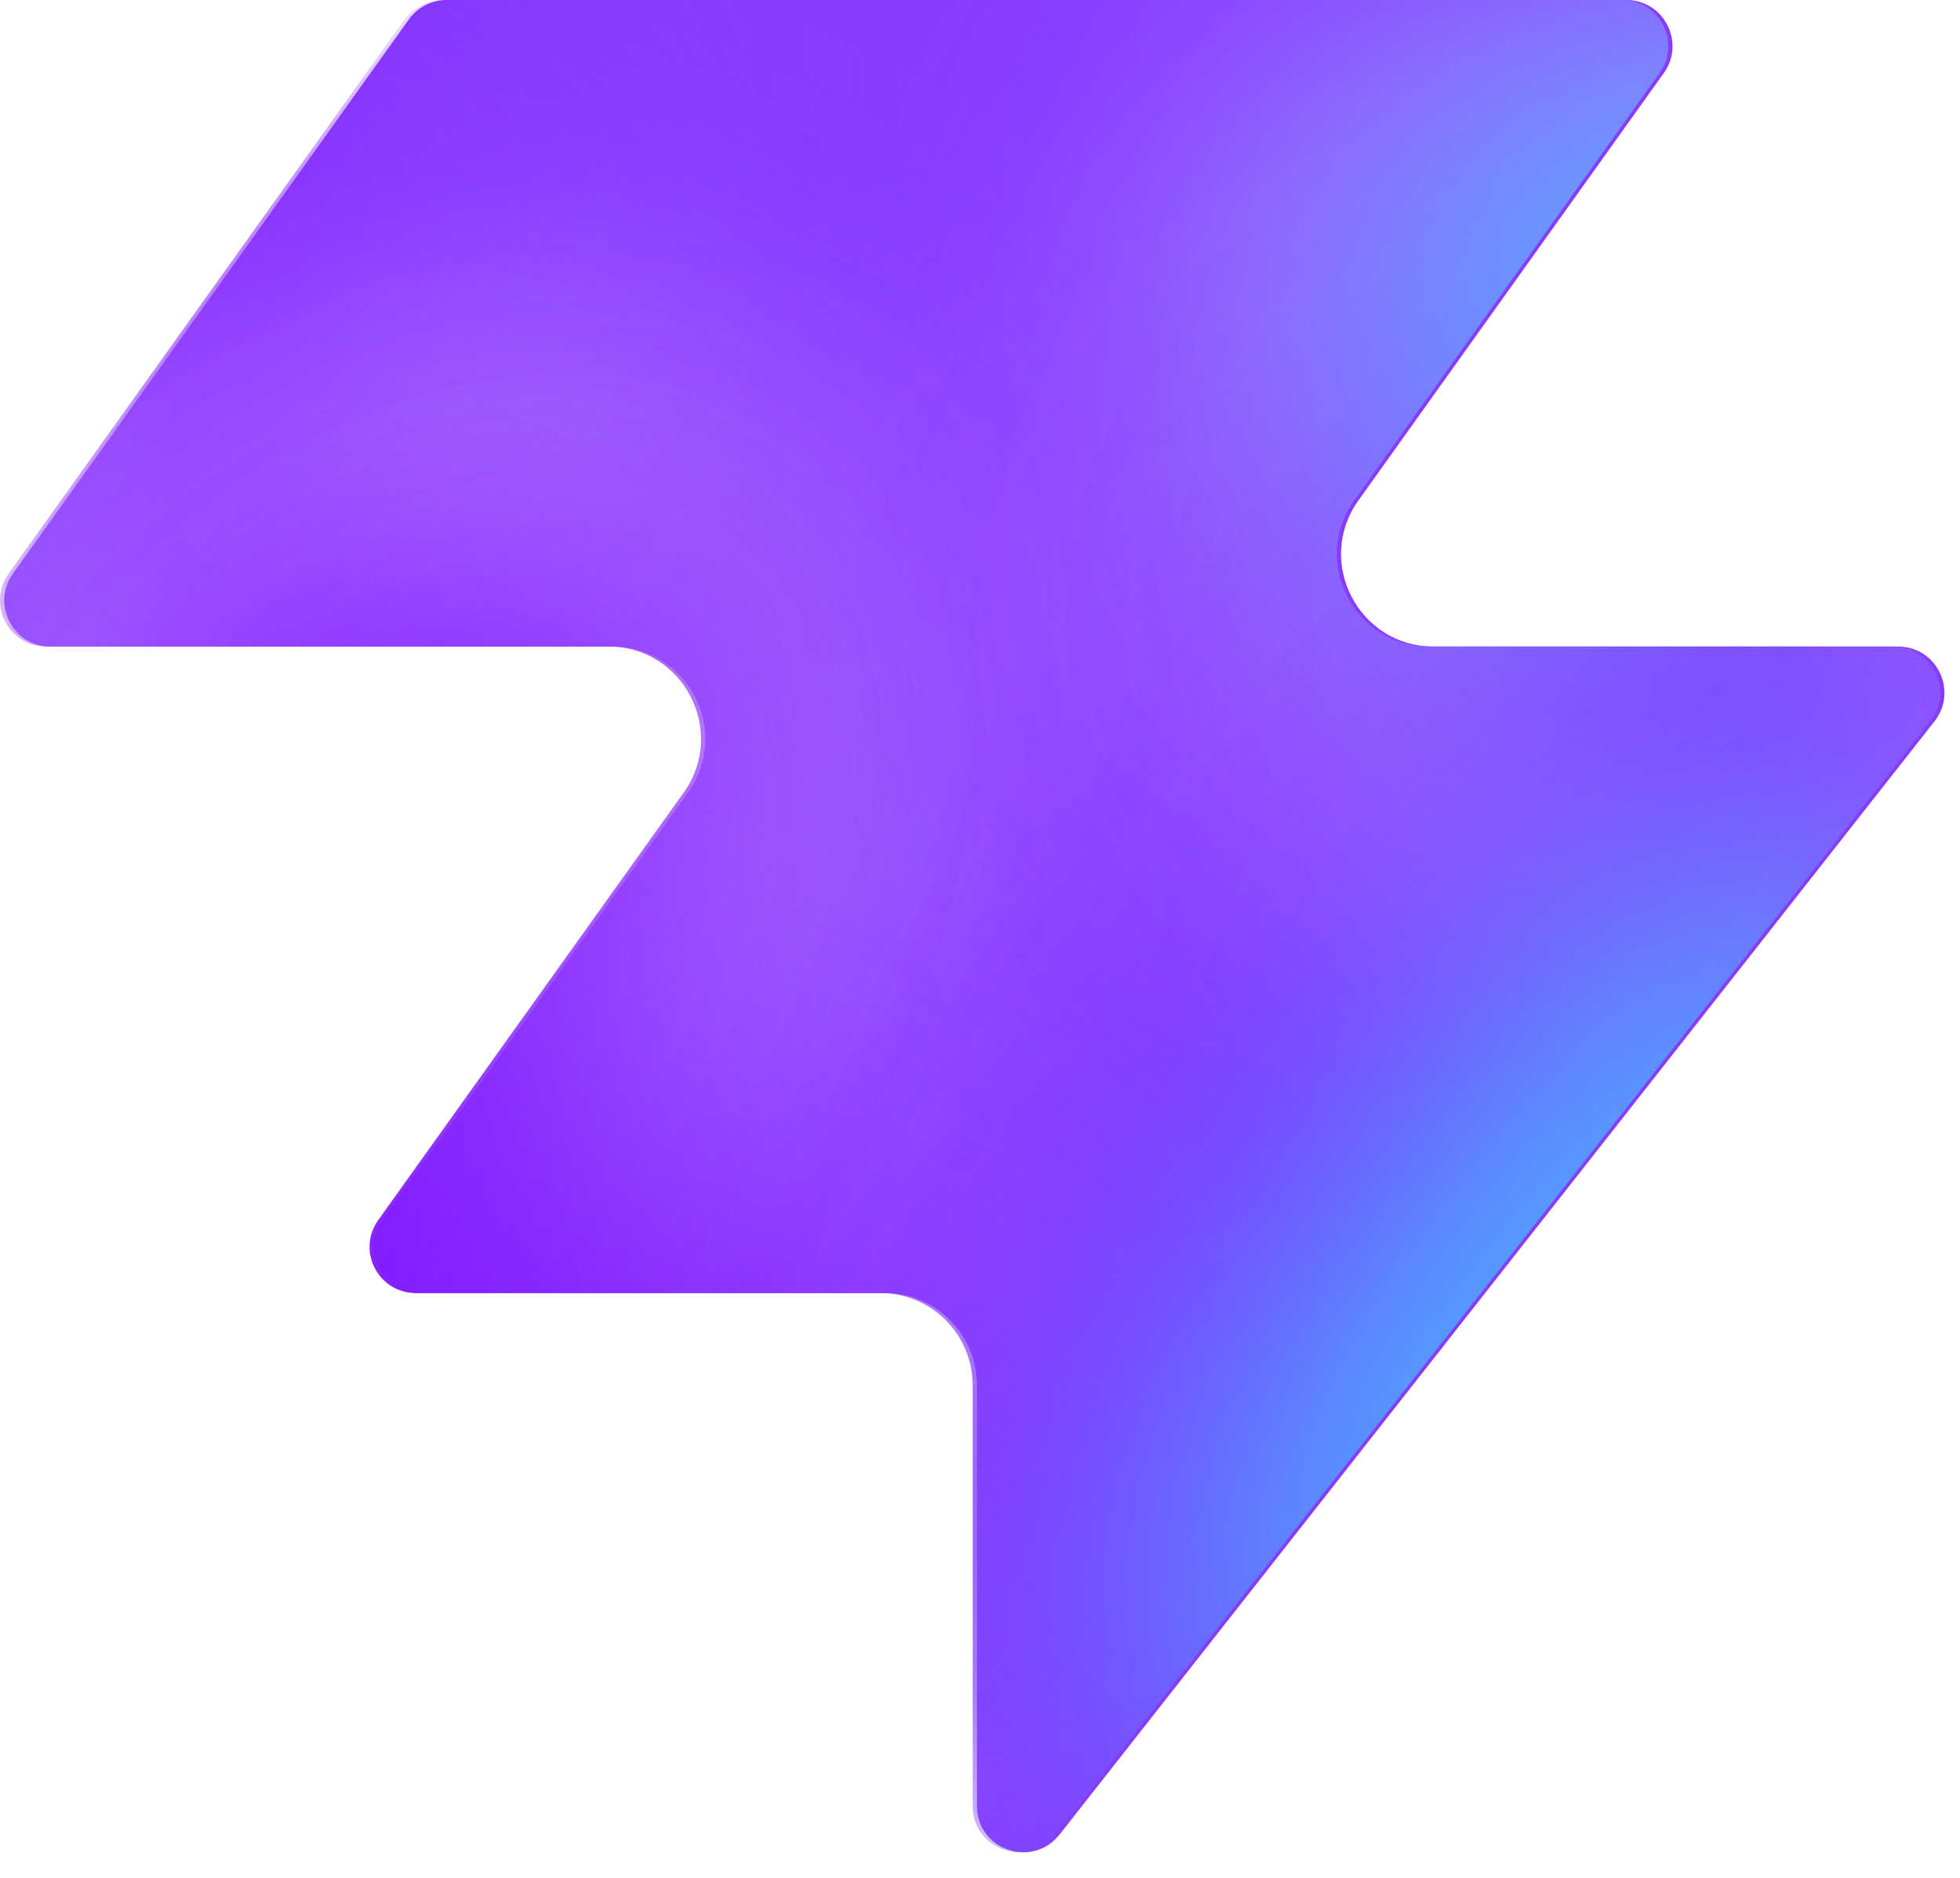
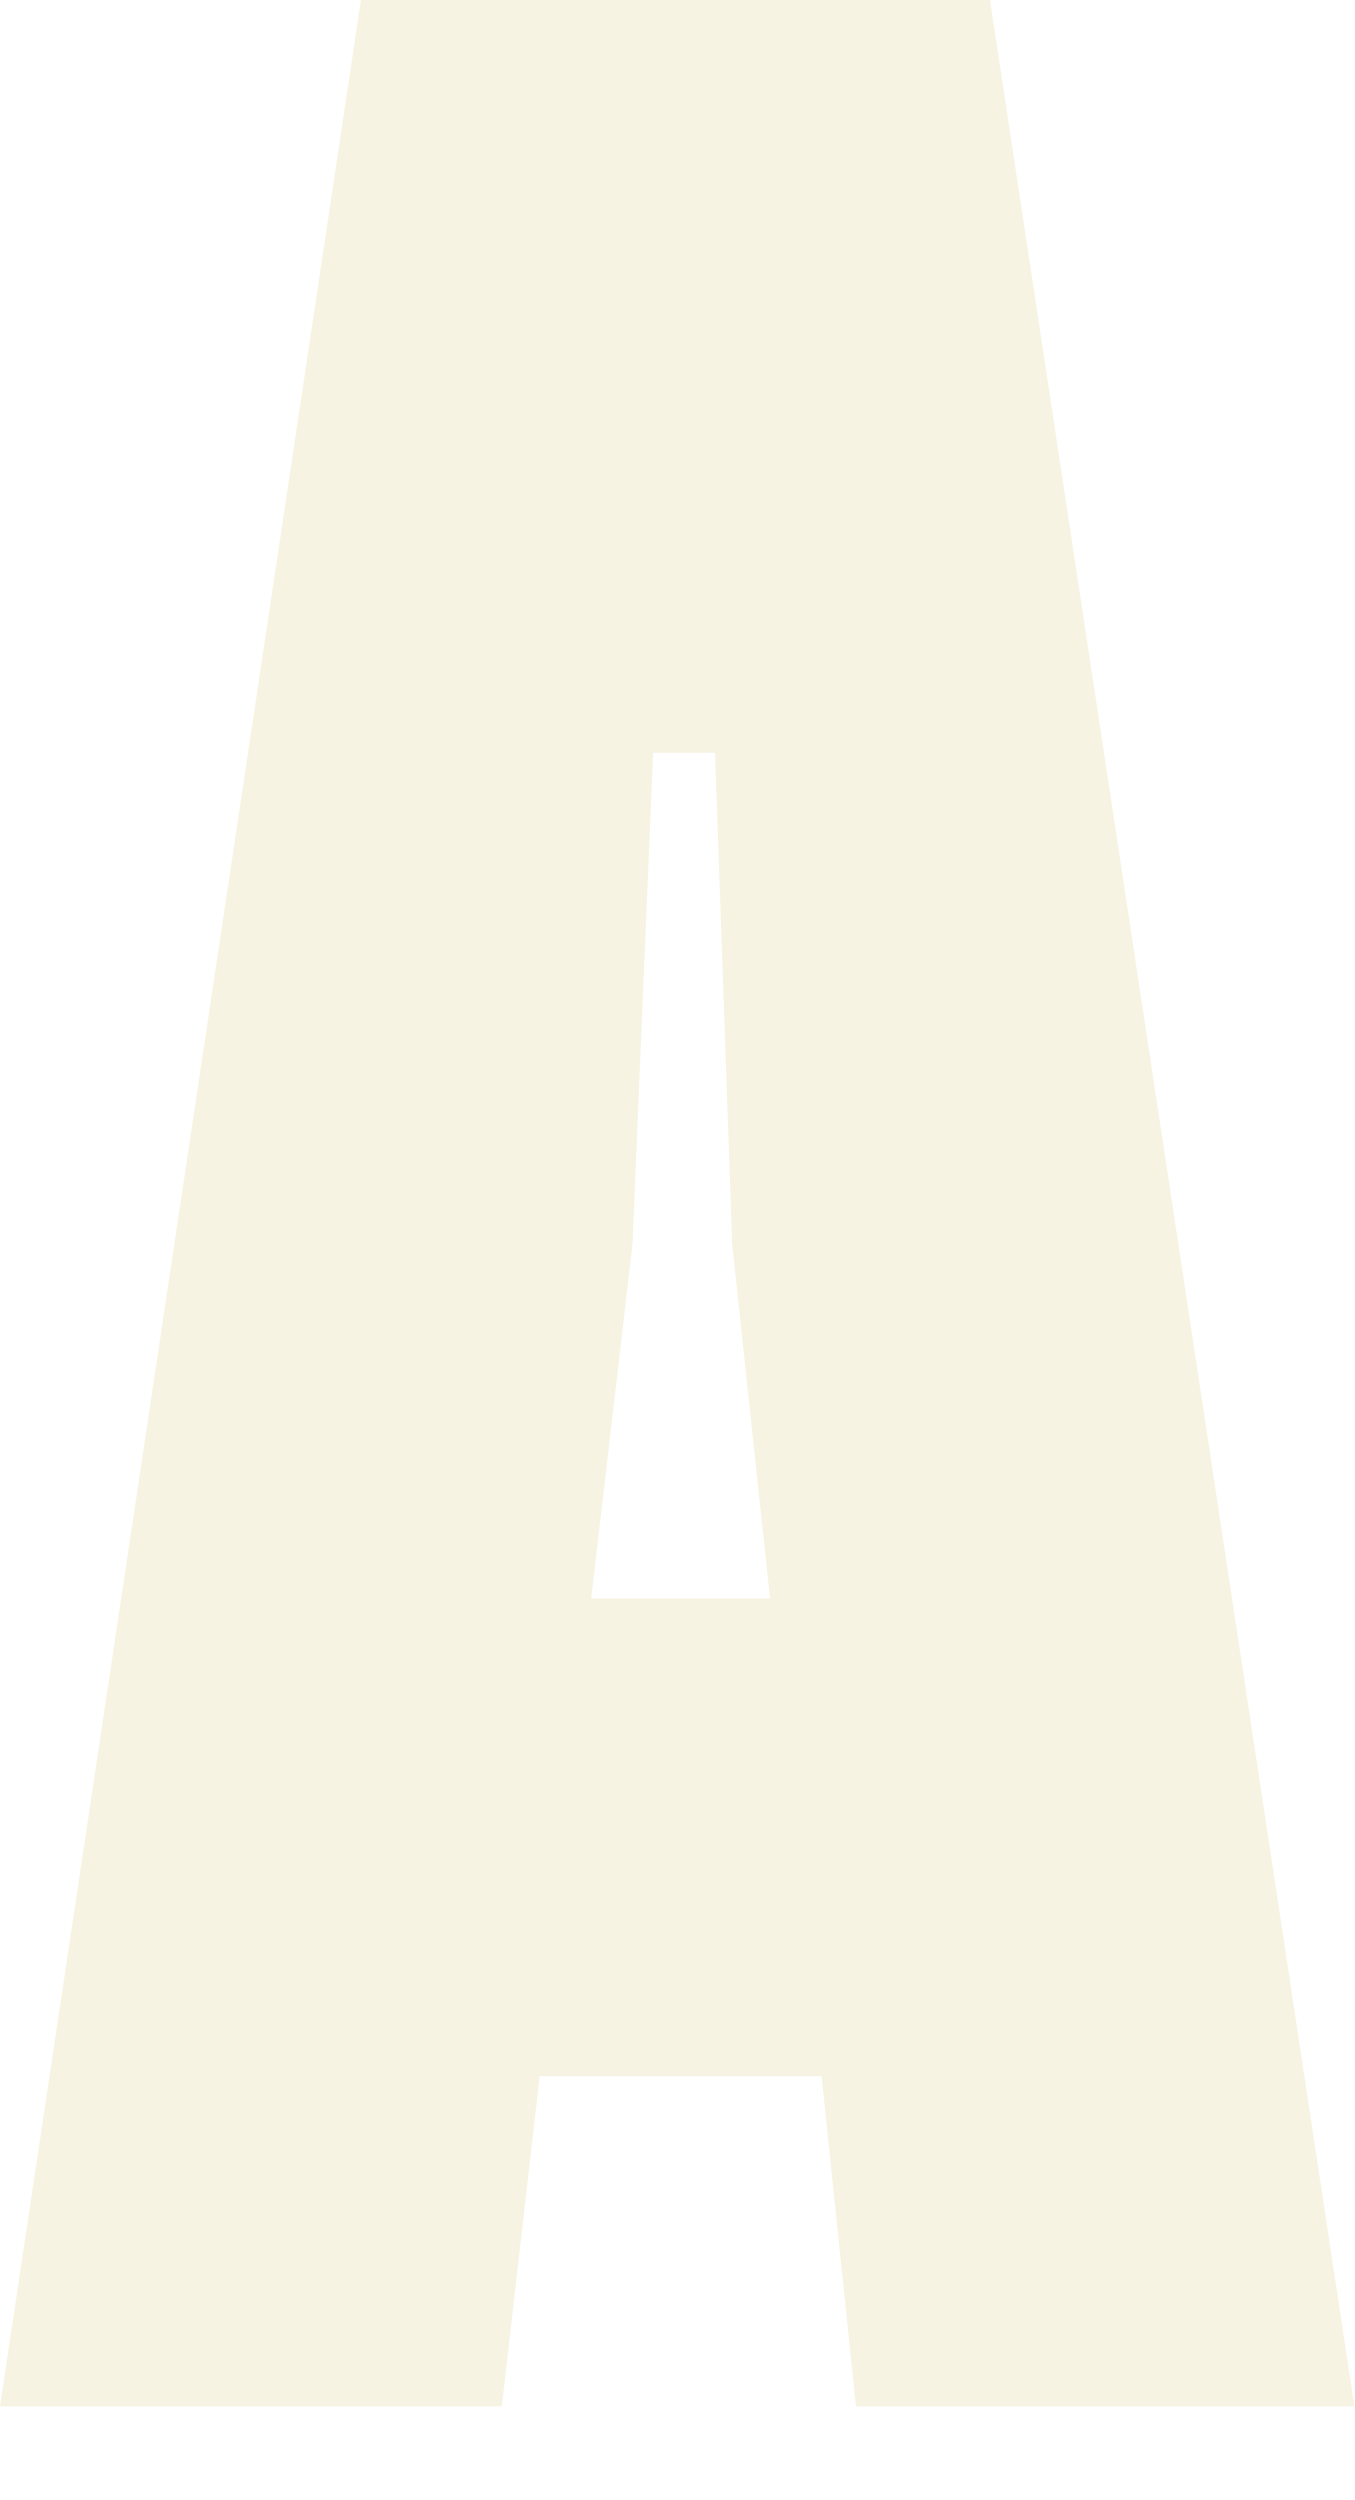
- <svg xmlns="http://www.w3.org/2000/svg" width="48" height="46" fill="none" viewBox="0 0 48 46">
-   <path fill="#863bff" d="M25.946 44.938c-.664.845-2.021.375-2.021-.698V33.937a2.26 2.26 0 0 0-2.262-2.262H10.287c-.92 0-1.456-1.04-.92-1.788l7.48-10.471c1.07-1.497 0-3.578-1.842-3.578H1.237c-.92 0-1.456-1.04-.92-1.788L10.013.474c.214-.297.556-.474.92-.474h28.894c.92 0 1.456 1.04.92 1.788l-7.48 10.471c-1.07 1.498 0 3.579 1.842 3.579h11.377c.943 0 1.473 1.088.89 1.83L25.947 44.94z" style="fill:#863bff;fill:color(display-p3 .525 .23 1);fill-opacity:1" />
-   <mask id="a" width="48" height="46" x="0" y="0" maskUnits="userSpaceOnUse" style="mask-type:alpha">
-     <path fill="#000" d="M25.842 44.938c-.664.844-2.021.375-2.021-.698V33.937a2.26 2.26 0 0 0-2.262-2.262H10.183c-.92 0-1.456-1.04-.92-1.788l7.48-10.471c1.07-1.498 0-3.579-1.842-3.579H1.133c-.92 0-1.456-1.04-.92-1.787L9.91.473c.214-.297.556-.474.92-.474h28.894c.92 0 1.456 1.04.92 1.788l-7.48 10.471c-1.07 1.498 0 3.578 1.842 3.578h11.377c.943 0 1.473 1.088.89 1.832L25.843 44.94z" style="fill:#000;fill-opacity:1" />
-   </mask>
-   <g mask="url(#a)">
-     <g filter="url(#b)">
-       <ellipse cx="5.508" cy="14.704" fill="#ede6ff" rx="5.508" ry="14.704" style="fill:#ede6ff;fill:color(display-p3 .927 .903 1);fill-opacity:1" transform="matrix(.00324 1 1 -.00324 -4.47 31.516)" />
-     </g>
-     <g filter="url(#c)">
-       <ellipse cx="10.399" cy="29.851" fill="#ede6ff" rx="10.399" ry="29.851" style="fill:#ede6ff;fill:color(display-p3 .927 .903 1);fill-opacity:1" transform="matrix(.00324 1 1 -.00324 -39.328 7.883)" />
-     </g>
-     <g filter="url(#d)">
-       <ellipse cx="5.508" cy="30.487" fill="#7e14ff" rx="5.508" ry="30.487" style="fill:#7e14ff;fill:color(display-p3 .492 .077 1);fill-opacity:1" transform="rotate(89.814 -25.913 -14.639)scale(1 -1)" />
-     </g>
-     <g filter="url(#e)">
-       <ellipse cx="5.508" cy="30.599" fill="#7e14ff" rx="5.508" ry="30.599" style="fill:#7e14ff;fill:color(display-p3 .492 .077 1);fill-opacity:1" transform="rotate(89.814 -32.644 -3.334)scale(1 -1)" />
-     </g>
-     <g filter="url(#f)">
-       <ellipse cx="5.508" cy="30.599" fill="#7e14ff" rx="5.508" ry="30.599" style="fill:#7e14ff;fill:color(display-p3 .492 .077 1);fill-opacity:1" transform="matrix(.00324 1 1 -.00324 -34.34 30.47)" />
-     </g>
-     <g filter="url(#g)">
-       <ellipse cx="14.072" cy="22.078" fill="#ede6ff" rx="14.072" ry="22.078" style="fill:#ede6ff;fill:color(display-p3 .927 .903 1);fill-opacity:1" transform="rotate(93.35 24.506 48.493)scale(-1 1)" />
-     </g>
-     <g filter="url(#h)">
-       <ellipse cx="3.47" cy="21.501" fill="#7e14ff" rx="3.47" ry="21.501" style="fill:#7e14ff;fill:color(display-p3 .492 .077 1);fill-opacity:1" transform="rotate(89.009 28.708 47.59)scale(-1 1)" />
-     </g>
-     <g filter="url(#i)">
-       <ellipse cx="3.47" cy="21.501" fill="#7e14ff" rx="3.47" ry="21.501" style="fill:#7e14ff;fill:color(display-p3 .492 .077 1);fill-opacity:1" transform="rotate(89.009 28.708 47.59)scale(-1 1)" />
-     </g>
-     <g filter="url(#j)">
-       <ellipse cx=".387" cy="8.972" fill="#7e14ff" rx="4.407" ry="29.108" style="fill:#7e14ff;fill:color(display-p3 .492 .077 1);fill-opacity:1" transform="rotate(39.51 .387 8.972)" />
-     </g>
-     <g filter="url(#k)">
-       <ellipse cx="47.523" cy="-6.092" fill="#7e14ff" rx="4.407" ry="29.108" style="fill:#7e14ff;fill:color(display-p3 .492 .077 1);fill-opacity:1" transform="rotate(37.892 47.523 -6.092)" />
-     </g>
-     <g filter="url(#l)">
-       <ellipse cx="41.412" cy="6.333" fill="#47bfff" rx="5.971" ry="9.665" style="fill:#47bfff;fill:color(display-p3 .28 .748 1);fill-opacity:1" transform="rotate(37.892 41.412 6.333)" />
-     </g>
-     <g filter="url(#m)">
-       <ellipse cx="-1.879" cy="38.332" fill="#7e14ff" rx="4.407" ry="29.108" style="fill:#7e14ff;fill:color(display-p3 .492 .077 1);fill-opacity:1" transform="rotate(37.892 -1.88 38.332)" />
-     </g>
-     <g filter="url(#n)">
-       <ellipse cx="-1.879" cy="38.332" fill="#7e14ff" rx="4.407" ry="29.108" style="fill:#7e14ff;fill:color(display-p3 .492 .077 1);fill-opacity:1" transform="rotate(37.892 -1.88 38.332)" />
-     </g>
-     <g filter="url(#o)">
-       <ellipse cx="35.651" cy="29.907" fill="#7e14ff" rx="4.407" ry="29.108" style="fill:#7e14ff;fill:color(display-p3 .492 .077 1);fill-opacity:1" transform="rotate(37.892 35.651 29.907)" />
-     </g>
-     <g filter="url(#p)">
-       <ellipse cx="38.418" cy="32.4" fill="#47bfff" rx="5.971" ry="15.297" style="fill:#47bfff;fill:color(display-p3 .28 .748 1);fill-opacity:1" transform="rotate(37.892 38.418 32.4)" />
-     </g>
-   </g>
-   <defs>
-     <filter id="b" width="60.045" height="41.654" x="-19.77" y="16.149" color-interpolation-filters="sRGB" filterUnits="userSpaceOnUse">
-       <feFlood flood-opacity="0" result="BackgroundImageFix" />
-       <feBlend in="SourceGraphic" in2="BackgroundImageFix" result="shape" />
-       <feGaussianBlur result="effect1_foregroundBlur_2002_17158" stdDeviation="7.659" />
-     </filter>
-     <filter id="c" width="90.34" height="51.437" x="-54.613" y="-7.533" color-interpolation-filters="sRGB" filterUnits="userSpaceOnUse">
-       <feFlood flood-opacity="0" result="BackgroundImageFix" />
-       <feBlend in="SourceGraphic" in2="BackgroundImageFix" result="shape" />
-       <feGaussianBlur result="effect1_foregroundBlur_2002_17158" stdDeviation="7.659" />
-     </filter>
-     <filter id="d" width="79.355" height="29.4" x="-49.64" y="2.03" color-interpolation-filters="sRGB" filterUnits="userSpaceOnUse">
-       <feFlood flood-opacity="0" result="BackgroundImageFix" />
-       <feBlend in="SourceGraphic" in2="BackgroundImageFix" result="shape" />
-       <feGaussianBlur result="effect1_foregroundBlur_2002_17158" stdDeviation="4.596" />
-     </filter>
-     <filter id="e" width="79.579" height="29.4" x="-45.045" y="20.029" color-interpolation-filters="sRGB" filterUnits="userSpaceOnUse">
-       <feFlood flood-opacity="0" result="BackgroundImageFix" />
-       <feBlend in="SourceGraphic" in2="BackgroundImageFix" result="shape" />
-       <feGaussianBlur result="effect1_foregroundBlur_2002_17158" stdDeviation="4.596" />
-     </filter>
-     <filter id="f" width="79.579" height="29.4" x="-43.513" y="21.178" color-interpolation-filters="sRGB" filterUnits="userSpaceOnUse">
-       <feFlood flood-opacity="0" result="BackgroundImageFix" />
-       <feBlend in="SourceGraphic" in2="BackgroundImageFix" result="shape" />
-       <feGaussianBlur result="effect1_foregroundBlur_2002_17158" stdDeviation="4.596" />
-     </filter>
-     <filter id="g" width="74.749" height="58.852" x="15.756" y="-17.901" color-interpolation-filters="sRGB" filterUnits="userSpaceOnUse">
-       <feFlood flood-opacity="0" result="BackgroundImageFix" />
-       <feBlend in="SourceGraphic" in2="BackgroundImageFix" result="shape" />
-       <feGaussianBlur result="effect1_foregroundBlur_2002_17158" stdDeviation="7.659" />
-     </filter>
-     <filter id="h" width="61.377" height="25.362" x="23.548" y="2.284" color-interpolation-filters="sRGB" filterUnits="userSpaceOnUse">
-       <feFlood flood-opacity="0" result="BackgroundImageFix" />
-       <feBlend in="SourceGraphic" in2="BackgroundImageFix" result="shape" />
-       <feGaussianBlur result="effect1_foregroundBlur_2002_17158" stdDeviation="4.596" />
-     </filter>
-     <filter id="i" width="61.377" height="25.362" x="23.548" y="2.284" color-interpolation-filters="sRGB" filterUnits="userSpaceOnUse">
-       <feFlood flood-opacity="0" result="BackgroundImageFix" />
-       <feBlend in="SourceGraphic" in2="BackgroundImageFix" result="shape" />
-       <feGaussianBlur result="effect1_foregroundBlur_2002_17158" stdDeviation="4.596" />
-     </filter>
-     <filter id="j" width="56.045" height="63.649" x="-27.636" y="-22.853" color-interpolation-filters="sRGB" filterUnits="userSpaceOnUse">
-       <feFlood flood-opacity="0" result="BackgroundImageFix" />
-       <feBlend in="SourceGraphic" in2="BackgroundImageFix" result="shape" />
-       <feGaussianBlur result="effect1_foregroundBlur_2002_17158" stdDeviation="4.596" />
-     </filter>
-     <filter id="k" width="54.814" height="64.646" x="20.116" y="-38.415" color-interpolation-filters="sRGB" filterUnits="userSpaceOnUse">
-       <feFlood flood-opacity="0" result="BackgroundImageFix" />
-       <feBlend in="SourceGraphic" in2="BackgroundImageFix" result="shape" />
-       <feGaussianBlur result="effect1_foregroundBlur_2002_17158" stdDeviation="4.596" />
-     </filter>
-     <filter id="l" width="33.541" height="35.313" x="24.641" y="-11.323" color-interpolation-filters="sRGB" filterUnits="userSpaceOnUse">
-       <feFlood flood-opacity="0" result="BackgroundImageFix" />
-       <feBlend in="SourceGraphic" in2="BackgroundImageFix" result="shape" />
-       <feGaussianBlur result="effect1_foregroundBlur_2002_17158" stdDeviation="4.596" />
-     </filter>
-     <filter id="m" width="54.814" height="64.646" x="-29.286" y="6.009" color-interpolation-filters="sRGB" filterUnits="userSpaceOnUse">
-       <feFlood flood-opacity="0" result="BackgroundImageFix" />
-       <feBlend in="SourceGraphic" in2="BackgroundImageFix" result="shape" />
-       <feGaussianBlur result="effect1_foregroundBlur_2002_17158" stdDeviation="4.596" />
-     </filter>
-     <filter id="n" width="54.814" height="64.646" x="-29.286" y="6.009" color-interpolation-filters="sRGB" filterUnits="userSpaceOnUse">
-       <feFlood flood-opacity="0" result="BackgroundImageFix" />
-       <feBlend in="SourceGraphic" in2="BackgroundImageFix" result="shape" />
-       <feGaussianBlur result="effect1_foregroundBlur_2002_17158" stdDeviation="4.596" />
-     </filter>
-     <filter id="o" width="54.814" height="64.646" x="8.244" y="-2.416" color-interpolation-filters="sRGB" filterUnits="userSpaceOnUse">
-       <feFlood flood-opacity="0" result="BackgroundImageFix" />
-       <feBlend in="SourceGraphic" in2="BackgroundImageFix" result="shape" />
-       <feGaussianBlur result="effect1_foregroundBlur_2002_17158" stdDeviation="4.596" />
-     </filter>
-     <filter id="p" width="39.409" height="43.623" x="18.713" y="10.588" color-interpolation-filters="sRGB" filterUnits="userSpaceOnUse">
-       <feFlood flood-opacity="0" result="BackgroundImageFix" />
-       <feBlend in="SourceGraphic" in2="BackgroundImageFix" result="shape" />
-       <feGaussianBlur result="effect1_foregroundBlur_2002_17158" stdDeviation="4.596" />
-     </filter>
-   </defs>
+ <svg xmlns="http://www.w3.org/2000/svg" width="13" height="24" viewBox="0 0 13 24" fill="none">
+   <path d="M1.14739e-05 23.1L3.465 -2.86102e-06H9.504L13.002 23.1H8.217L7.887 19.932H5.181L4.818 23.1H1.14739e-05ZM6.072 11.946L5.676 15.345H7.392L7.029 11.946L6.864 7.227H6.27L6.072 11.946Z" fill="#F7F3E3" />
</svg>
